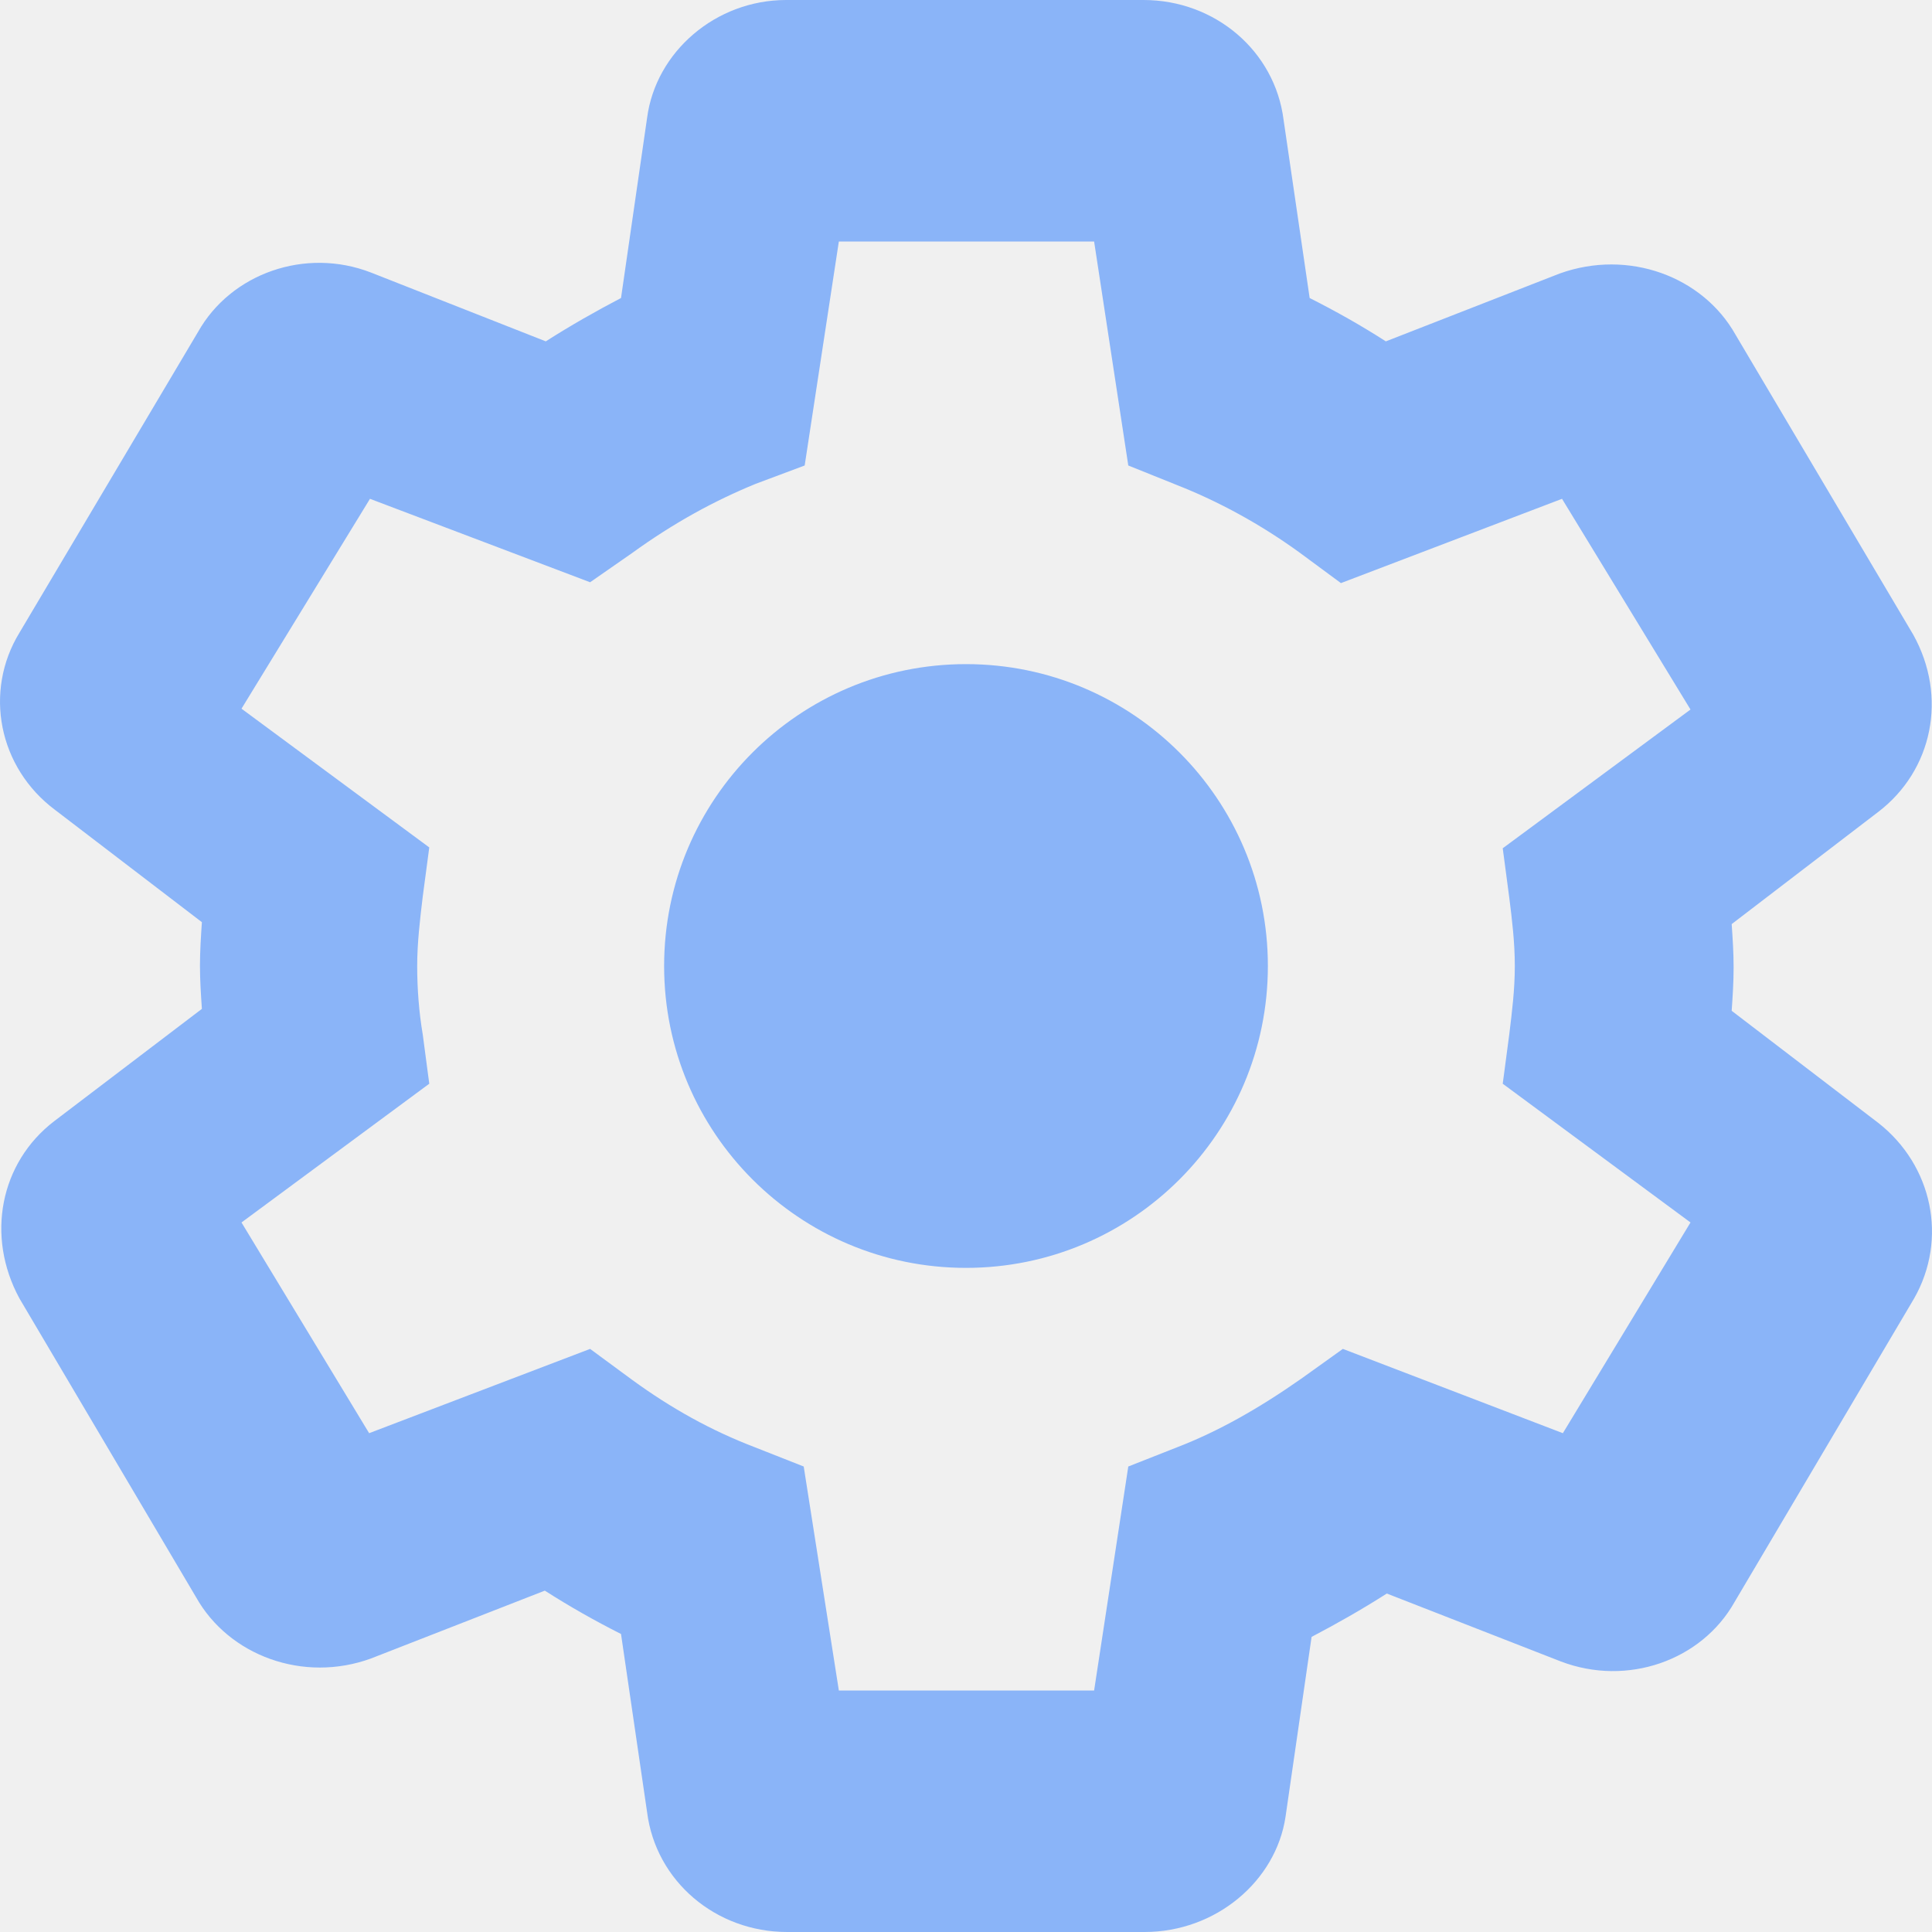
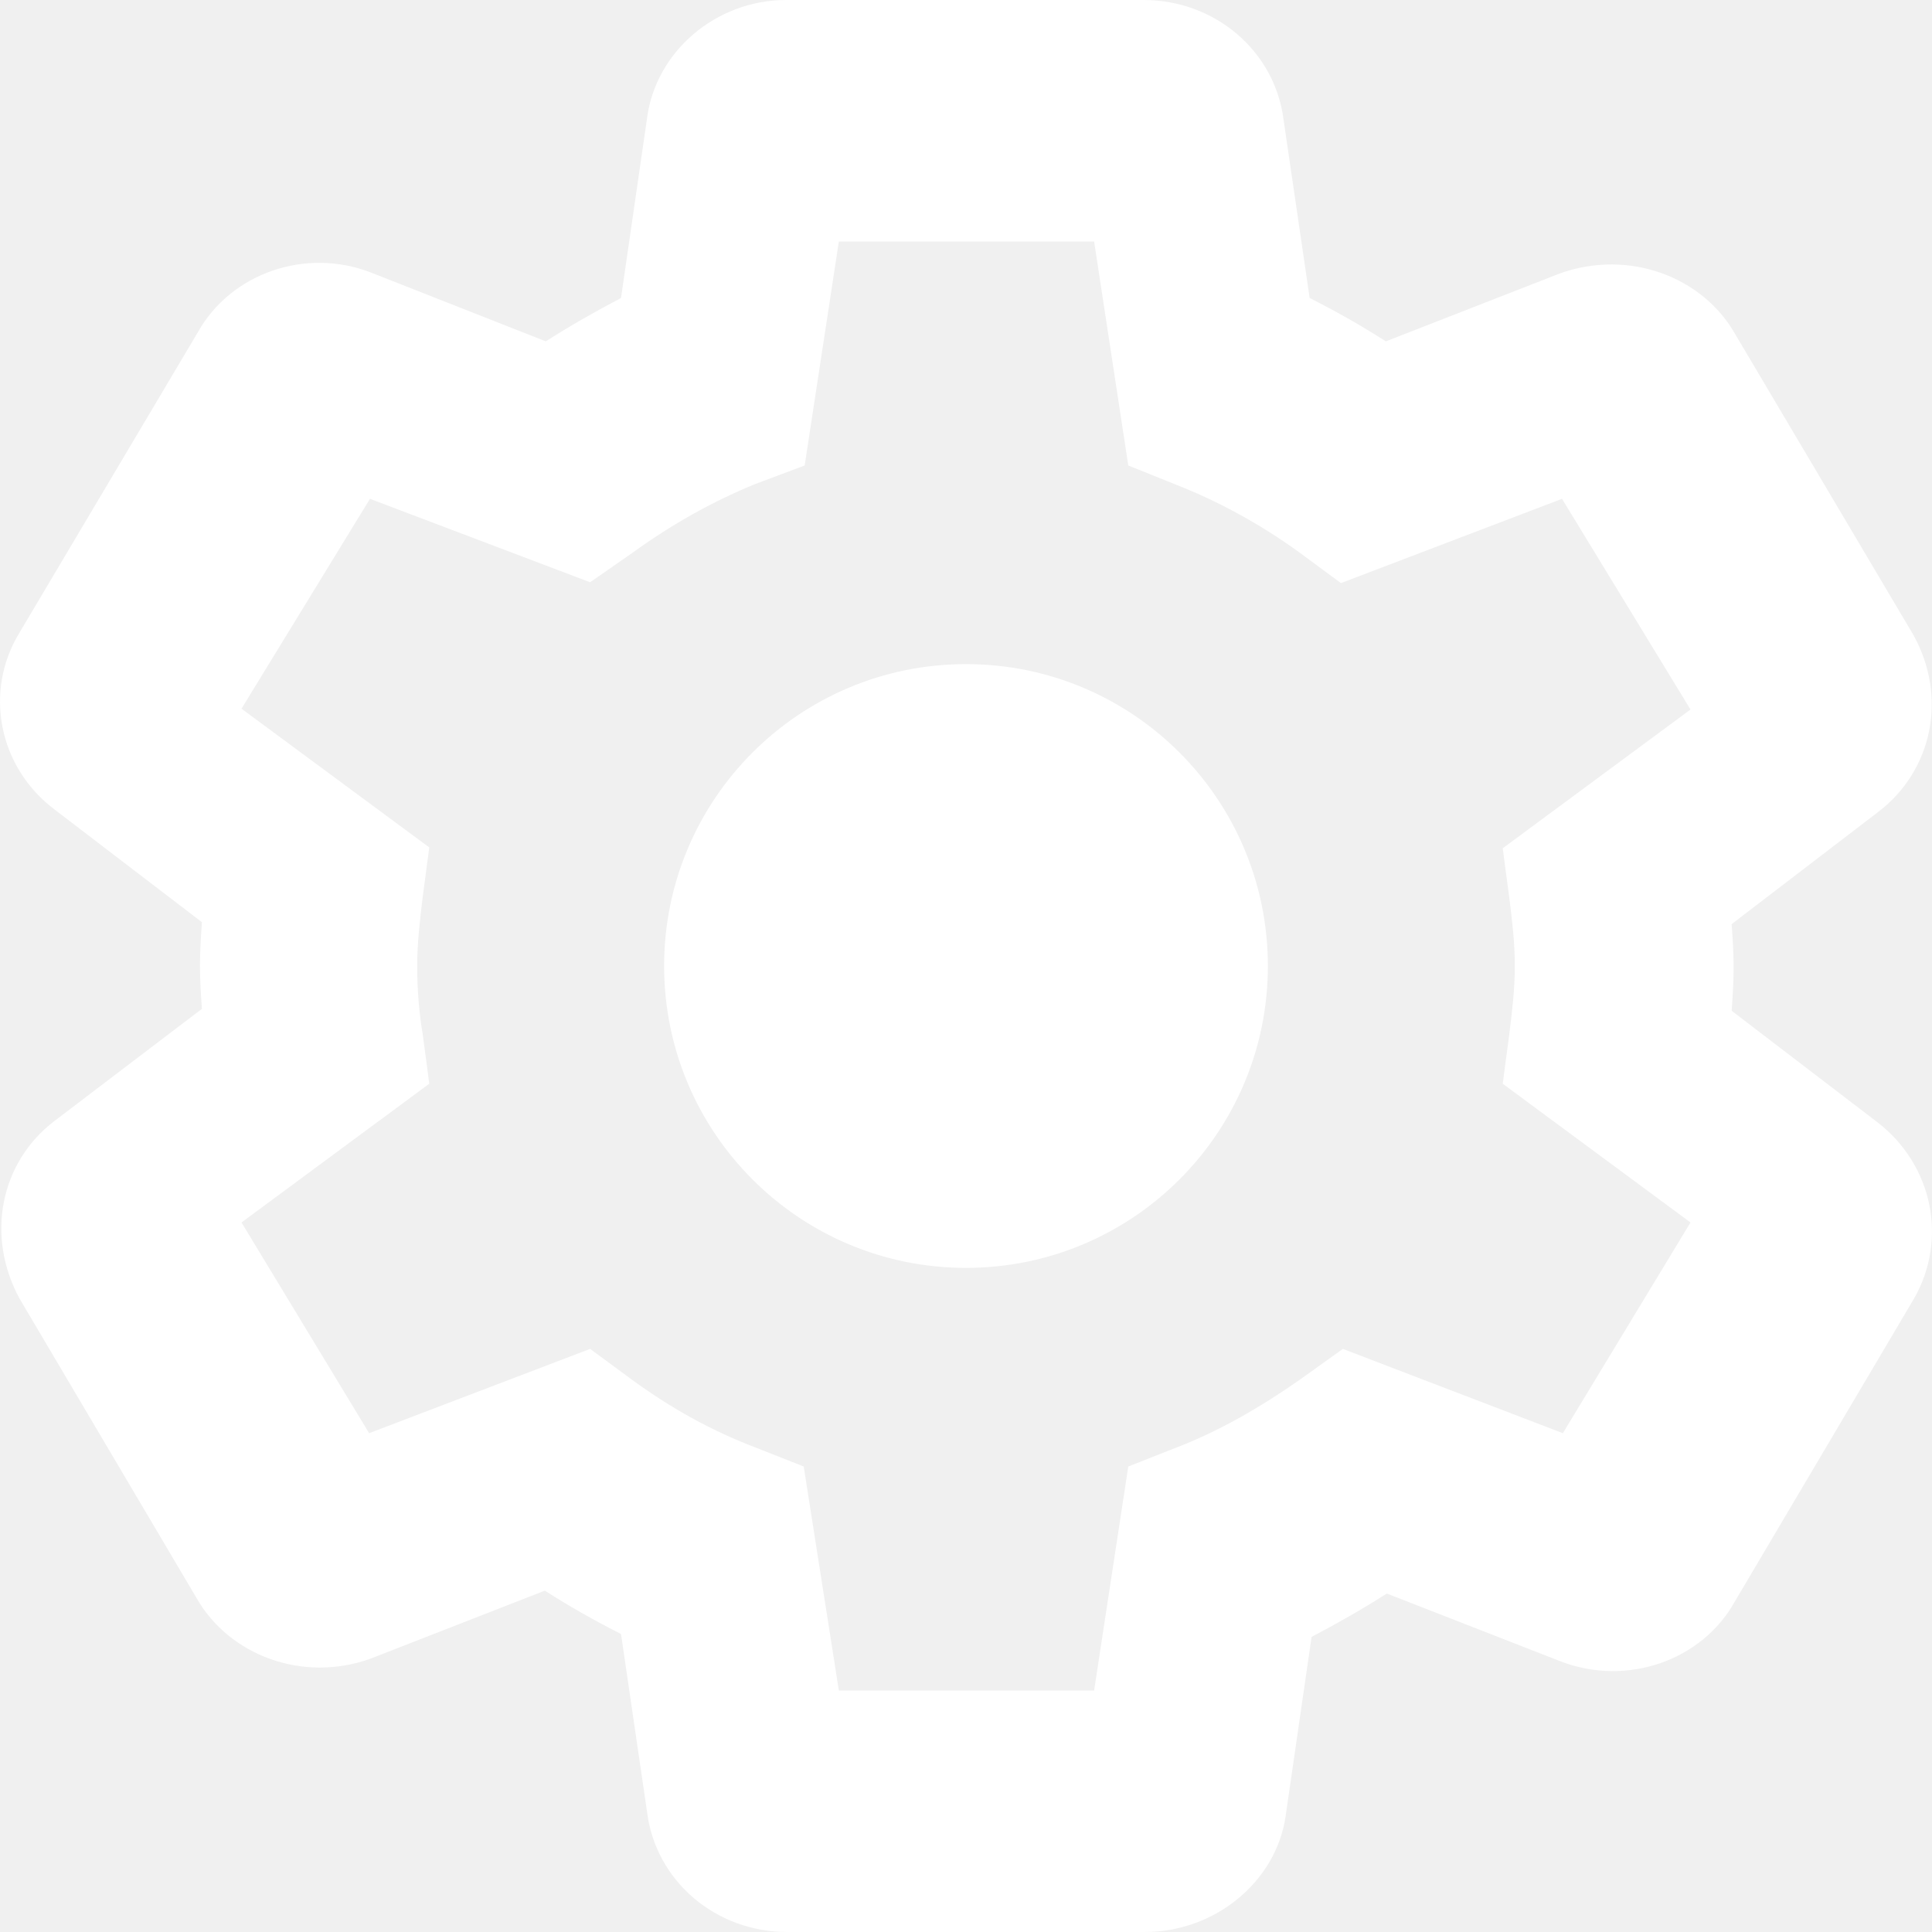
<svg xmlns="http://www.w3.org/2000/svg" width="16" height="16" viewBox="0 0 16 16">
-   <path fill="#8AB4F8" fill-rule="evenodd" d="M11.478,18 L8.519,18 C7.927,18 7.431,17.578 7.359,17.008 L7.143,15.532 C6.927,15.423 6.72,15.306 6.512,15.173 L5.072,15.735 C4.512,15.939 3.896,15.712 3.624,15.228 L2.161,12.753 C1.881,12.237 2.001,11.628 2.449,11.285 L3.672,10.355 C3.664,10.238 3.656,10.121 3.656,9.996 C3.656,9.879 3.664,9.754 3.672,9.637 L2.457,8.708 C1.985,8.356 1.865,7.724 2.161,7.24 L3.64,4.749 C3.912,4.265 4.528,4.046 5.072,4.257 L6.52,4.827 C6.728,4.694 6.935,4.577 7.143,4.468 L7.359,2.976 C7.431,2.429 7.927,2 8.511,2 L11.47,2 C12.062,2 12.558,2.422 12.63,2.992 L12.846,4.468 C13.062,4.577 13.27,4.694 13.477,4.827 L14.917,4.265 C15.485,4.061 16.101,4.288 16.373,4.772 L17.844,7.255 C18.132,7.771 18.004,8.38 17.556,8.723 L16.341,9.653 C16.349,9.77 16.357,9.887 16.357,10.012 C16.357,10.137 16.349,10.254 16.341,10.371 L17.556,11.3 C18.004,11.652 18.132,12.261 17.852,12.753 L16.365,15.267 C16.093,15.751 15.477,15.97 14.925,15.759 L13.485,15.197 C13.278,15.329 13.07,15.447 12.862,15.556 L12.646,17.047 C12.566,17.578 12.07,18 11.478,18 Z M8.947,16 L11.061,16 L11.344,14.145 L11.75,13.985 C12.087,13.855 12.424,13.665 12.776,13.418 L13.121,13.171 L14.943,13.869 L16,12.124 L14.445,10.975 L14.499,10.567 C14.522,10.378 14.545,10.196 14.545,10 C14.545,9.804 14.522,9.615 14.499,9.433 L14.445,9.025 L16,7.876 L14.936,6.131 L13.105,6.829 L12.761,6.575 C12.439,6.342 12.094,6.153 11.742,6.015 L11.344,5.855 L11.061,4 L8.947,4 L8.664,5.855 L8.258,6.007 C7.921,6.145 7.584,6.327 7.232,6.582 L6.887,6.822 L5.064,6.131 L4,7.869 L5.555,9.018 L5.501,9.425 C5.478,9.615 5.455,9.811 5.455,10 C5.455,10.189 5.47,10.385 5.501,10.567 L5.555,10.975 L4,12.124 L5.057,13.869 L6.887,13.171 L7.232,13.425 C7.561,13.665 7.89,13.847 8.25,13.985 L8.656,14.145 L8.947,16 Z M10,12.5 C11.381,12.5 12.5,11.381 12.5,10 C12.5,8.619 11.381,7.5 10,7.5 C8.619,7.5 7.5,8.619 7.5,10 C7.5,11.381 8.619,12.5 10,12.5 Z" transform="translate(-2 -2)" />
+   <path fill="#ffffff" fill-rule="evenodd" d="M11.478,18 L8.519,18 C7.927,18 7.431,17.578 7.359,17.008 L7.143,15.532 C6.927,15.423 6.72,15.306 6.512,15.173 L5.072,15.735 C4.512,15.939 3.896,15.712 3.624,15.228 L2.161,12.753 C1.881,12.237 2.001,11.628 2.449,11.285 L3.672,10.355 C3.664,10.238 3.656,10.121 3.656,9.996 C3.656,9.879 3.664,9.754 3.672,9.637 L2.457,8.708 C1.985,8.356 1.865,7.724 2.161,7.24 L3.64,4.749 C3.912,4.265 4.528,4.046 5.072,4.257 L6.52,4.827 C6.728,4.694 6.935,4.577 7.143,4.468 L7.359,2.976 C7.431,2.429 7.927,2 8.511,2 L11.47,2 C12.062,2 12.558,2.422 12.63,2.992 L12.846,4.468 C13.062,4.577 13.27,4.694 13.477,4.827 L14.917,4.265 C15.485,4.061 16.101,4.288 16.373,4.772 L17.844,7.255 C18.132,7.771 18.004,8.38 17.556,8.723 L16.341,9.653 C16.349,9.77 16.357,9.887 16.357,10.012 C16.357,10.137 16.349,10.254 16.341,10.371 L17.556,11.3 C18.004,11.652 18.132,12.261 17.852,12.753 L16.365,15.267 C16.093,15.751 15.477,15.97 14.925,15.759 L13.485,15.197 C13.278,15.329 13.07,15.447 12.862,15.556 L12.646,17.047 C12.566,17.578 12.07,18 11.478,18 Z M8.947,16 L11.061,16 L11.344,14.145 L11.75,13.985 C12.087,13.855 12.424,13.665 12.776,13.418 L13.121,13.171 L14.943,13.869 L16,12.124 L14.445,10.975 L14.499,10.567 C14.522,10.378 14.545,10.196 14.545,10 C14.545,9.804 14.522,9.615 14.499,9.433 L14.445,9.025 L16,7.876 L14.936,6.131 L13.105,6.829 L12.761,6.575 C12.439,6.342 12.094,6.153 11.742,6.015 L11.344,5.855 L11.061,4 L8.947,4 L8.664,5.855 L8.258,6.007 C7.921,6.145 7.584,6.327 7.232,6.582 L6.887,6.822 L5.064,6.131 L4,7.869 L5.555,9.018 L5.501,9.425 C5.478,9.615 5.455,9.811 5.455,10 C5.455,10.189 5.47,10.385 5.501,10.567 L5.555,10.975 L4,12.124 L5.057,13.869 L6.887,13.171 L7.232,13.425 C7.561,13.665 7.89,13.847 8.25,13.985 L8.656,14.145 L8.947,16 Z M10,12.5 C11.381,12.5 12.5,11.381 12.5,10 C12.5,8.619 11.381,7.5 10,7.5 C8.619,7.5 7.5,8.619 7.5,10 C7.5,11.381 8.619,12.5 10,12.5 Z" transform="translate(-2 -2)" />
</svg>
